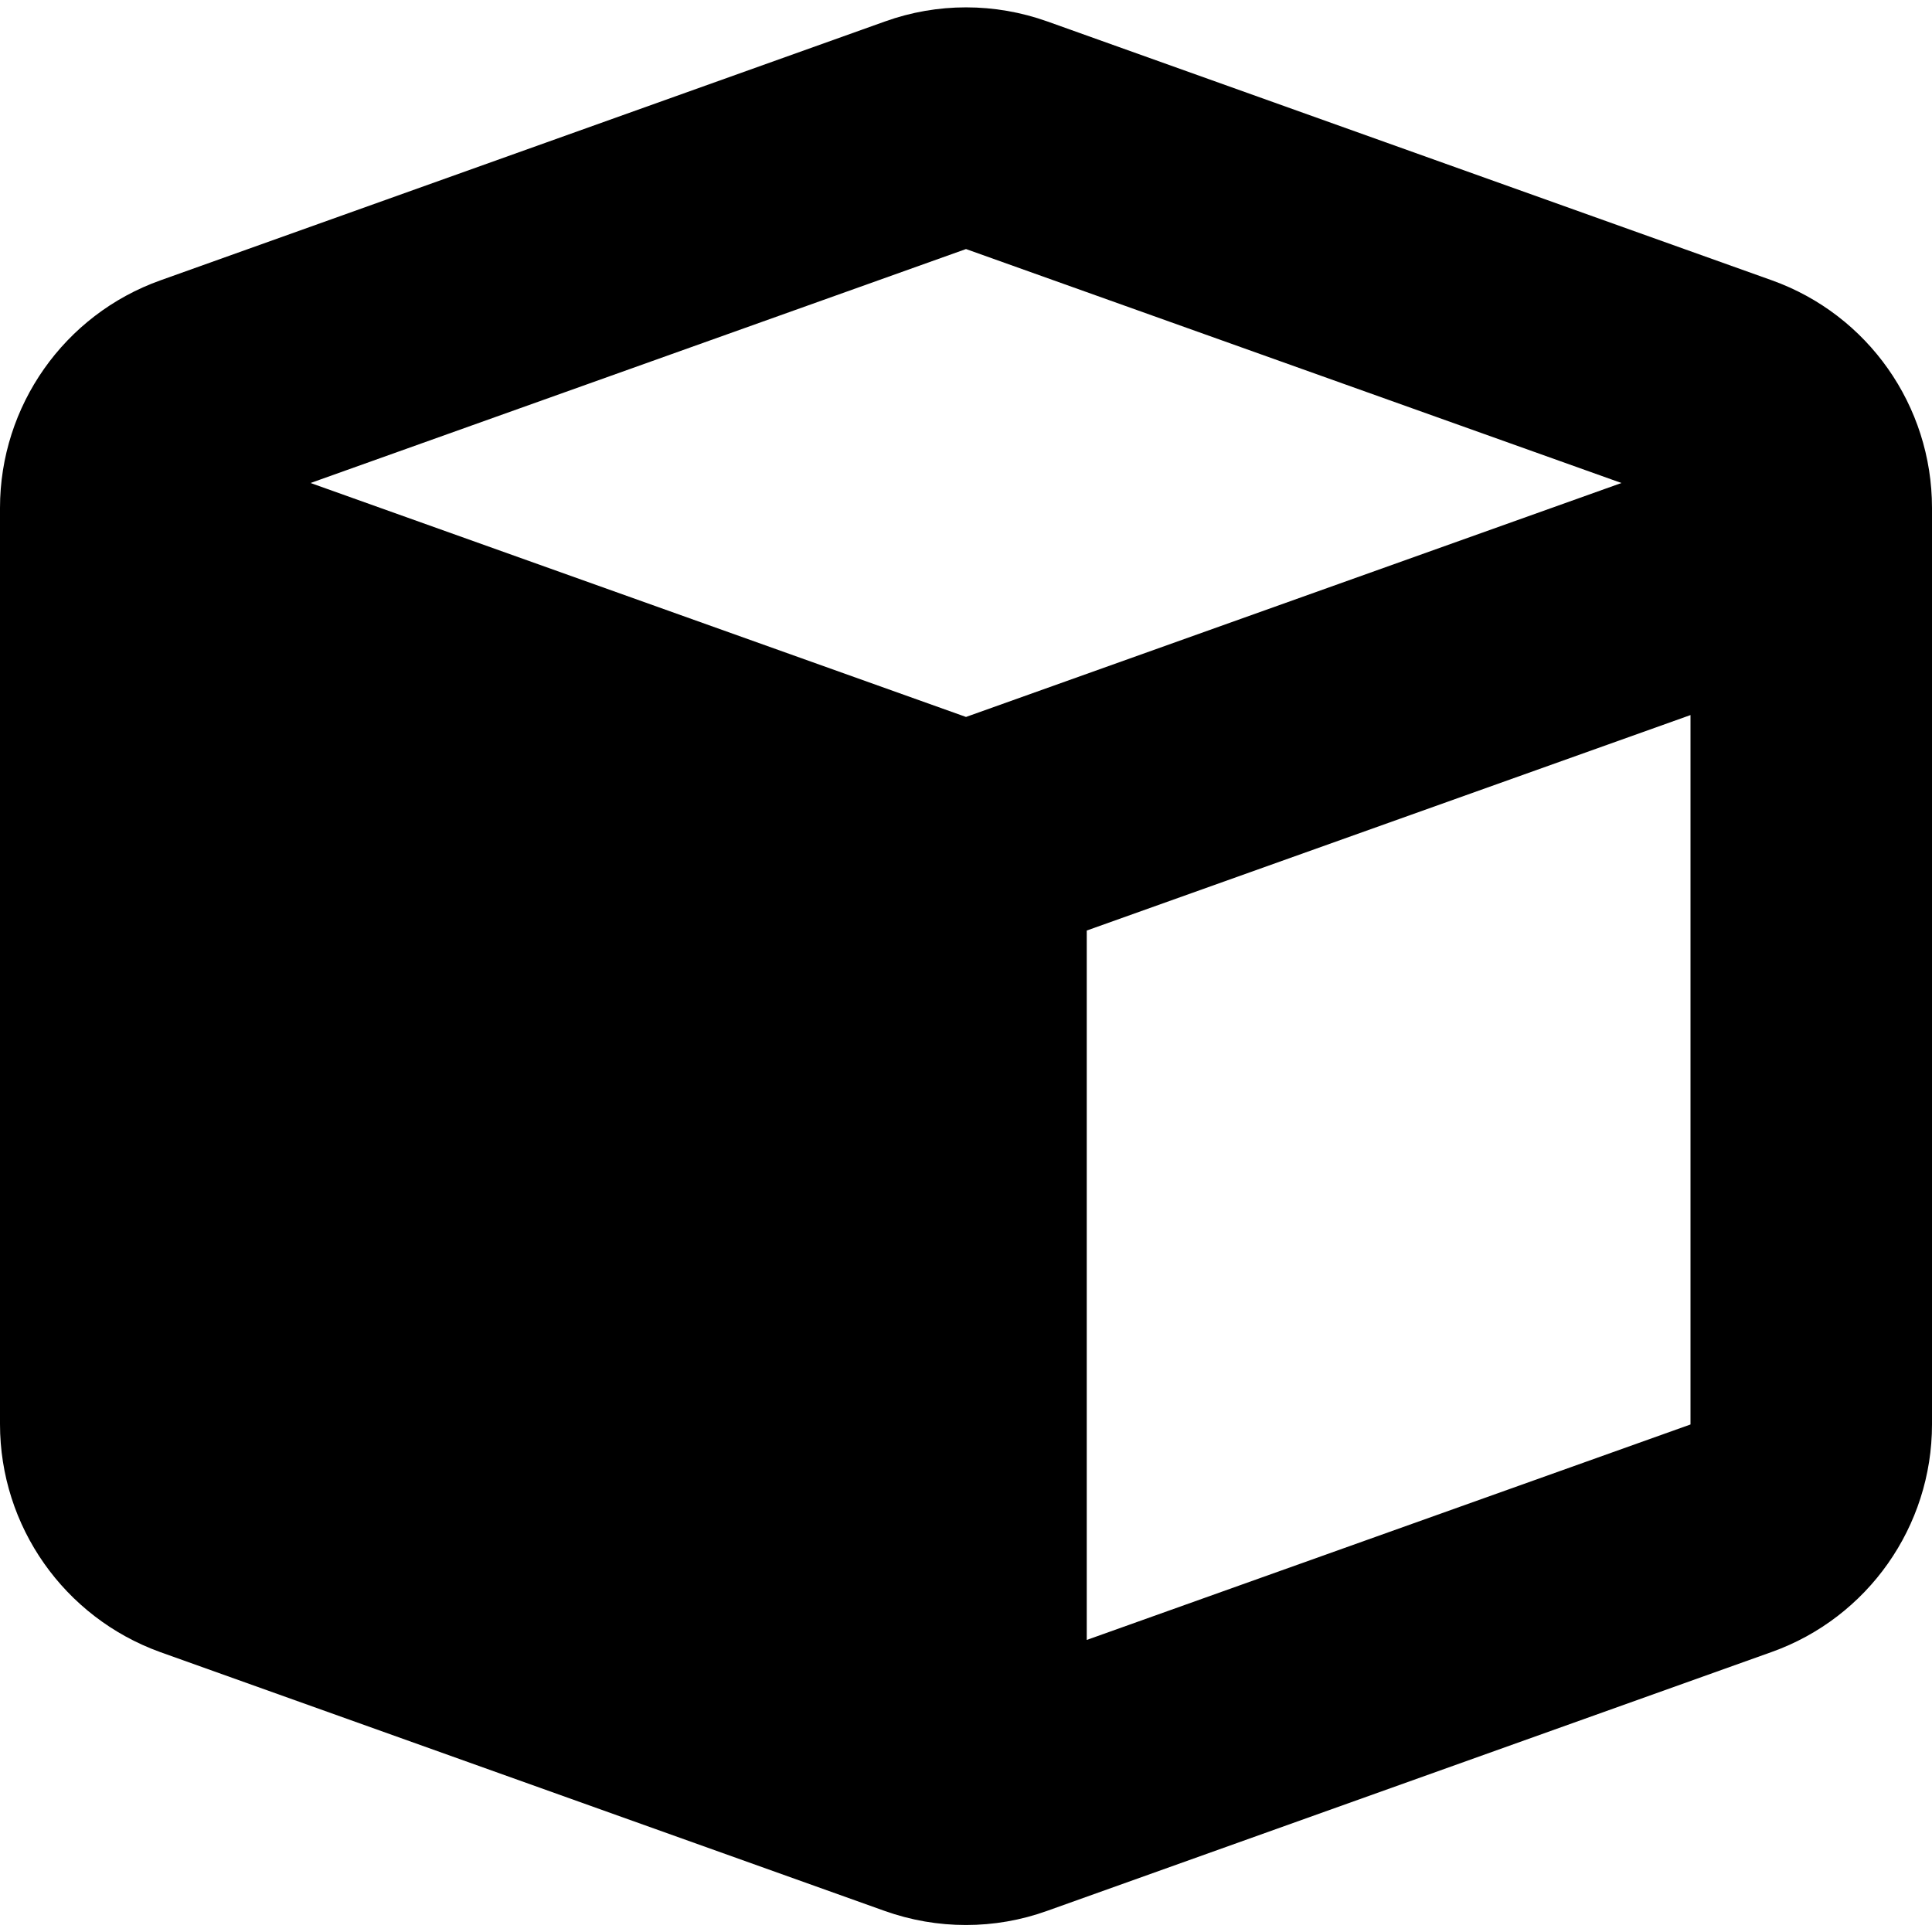
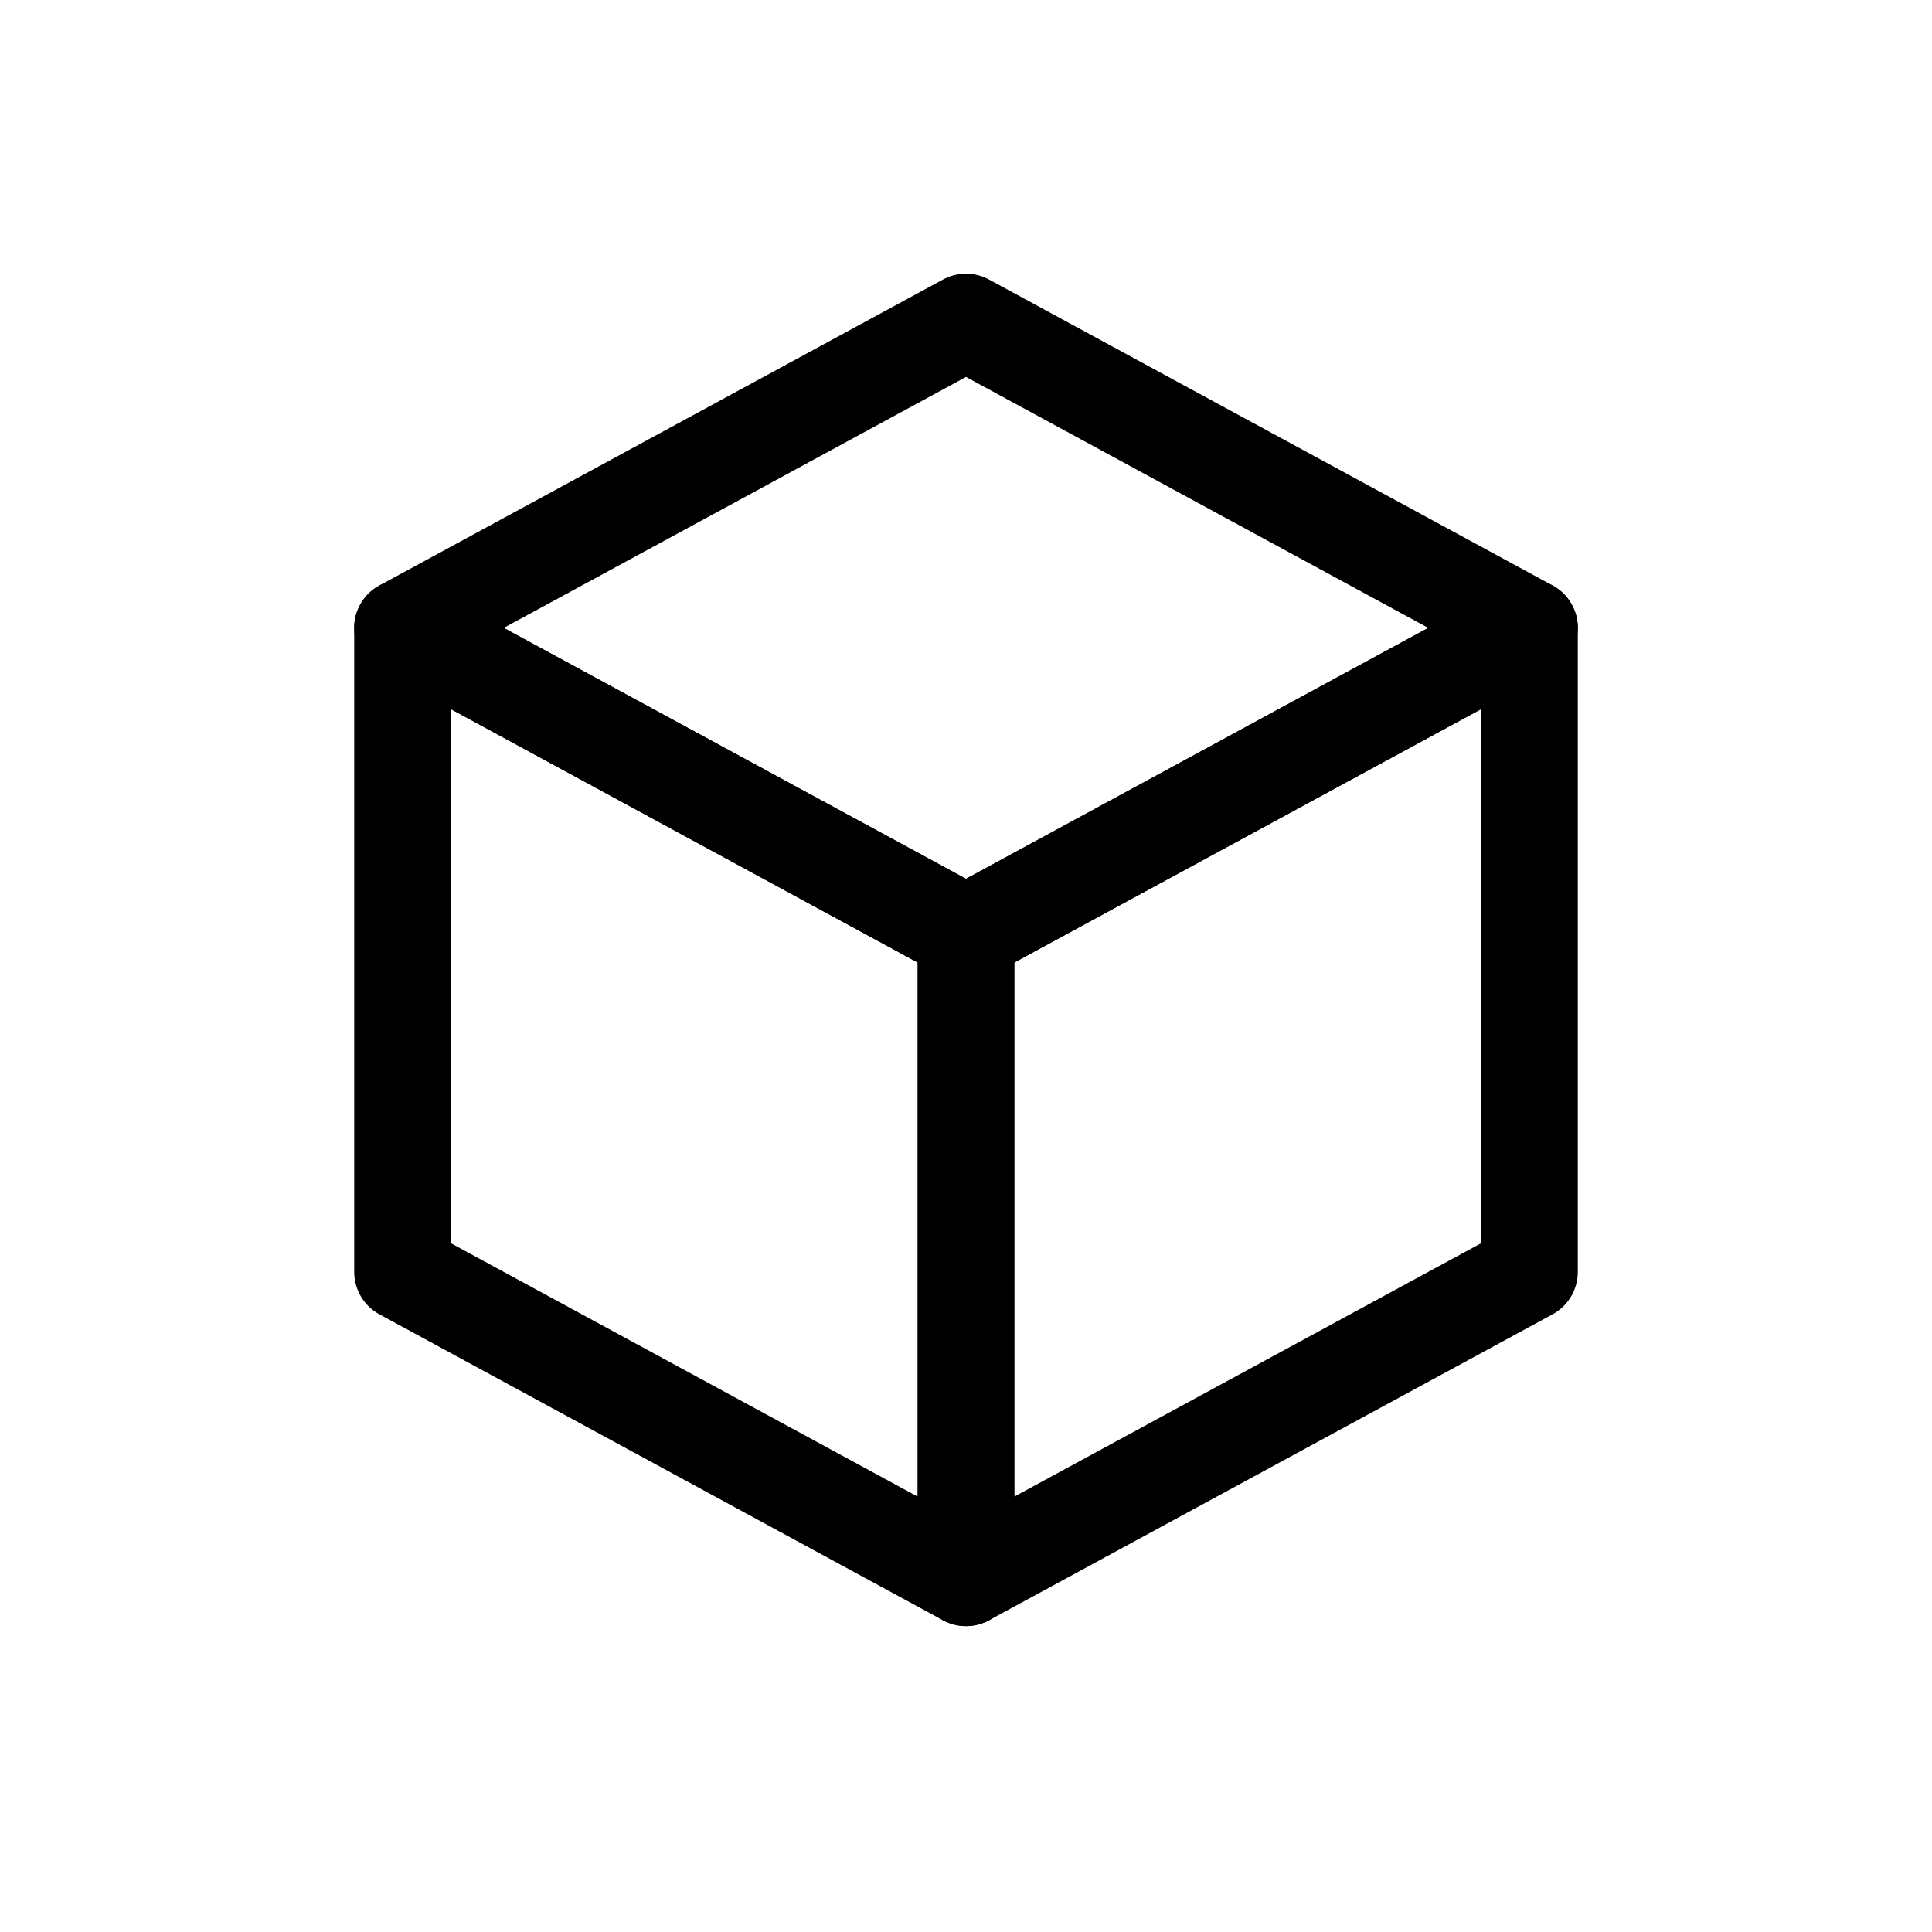
- <svg xmlns="http://www.w3.org/2000/svg" width="24" height="24" viewBox="0 0 512 512">
-   <path d="M234.5 5.7c13.9-5 29.1-5 43.1 0l192 68.6C495 83.4 512 107.5 512 134.6l0 242.9c0 27-17 51.2-42.5 60.3l-192 68.6c-13.9 5-29.1 5-43.1 0l-192-68.6C17 428.6 0 404.5 0 377.4L0 134.6c0-27 17-51.2 42.5-60.3l192-68.6zM256 66L82.3 128 256 190l173.7-62L256 66zm32 368.6l160-57.1 0-188L288 246.6l0 188z" fill="currentColor" />
+ <svg xmlns="http://www.w3.org/2000/svg" width="24" height="24" viewBox="0 0 24 24" fill="none">
+   <g stroke="currentColor" stroke-width="1.2" stroke-linecap="round" stroke-linejoin="round">
+     <polygon points="12,4 5,7.8 12,11.6 19,7.8" />
+     <polygon points="5,7.8 12,11.6 12,19.6 5,15.8" />
+     <polygon points="19,7.8 12,11.6 12,19.6 19,15.8" />
+   </g>
</svg>
